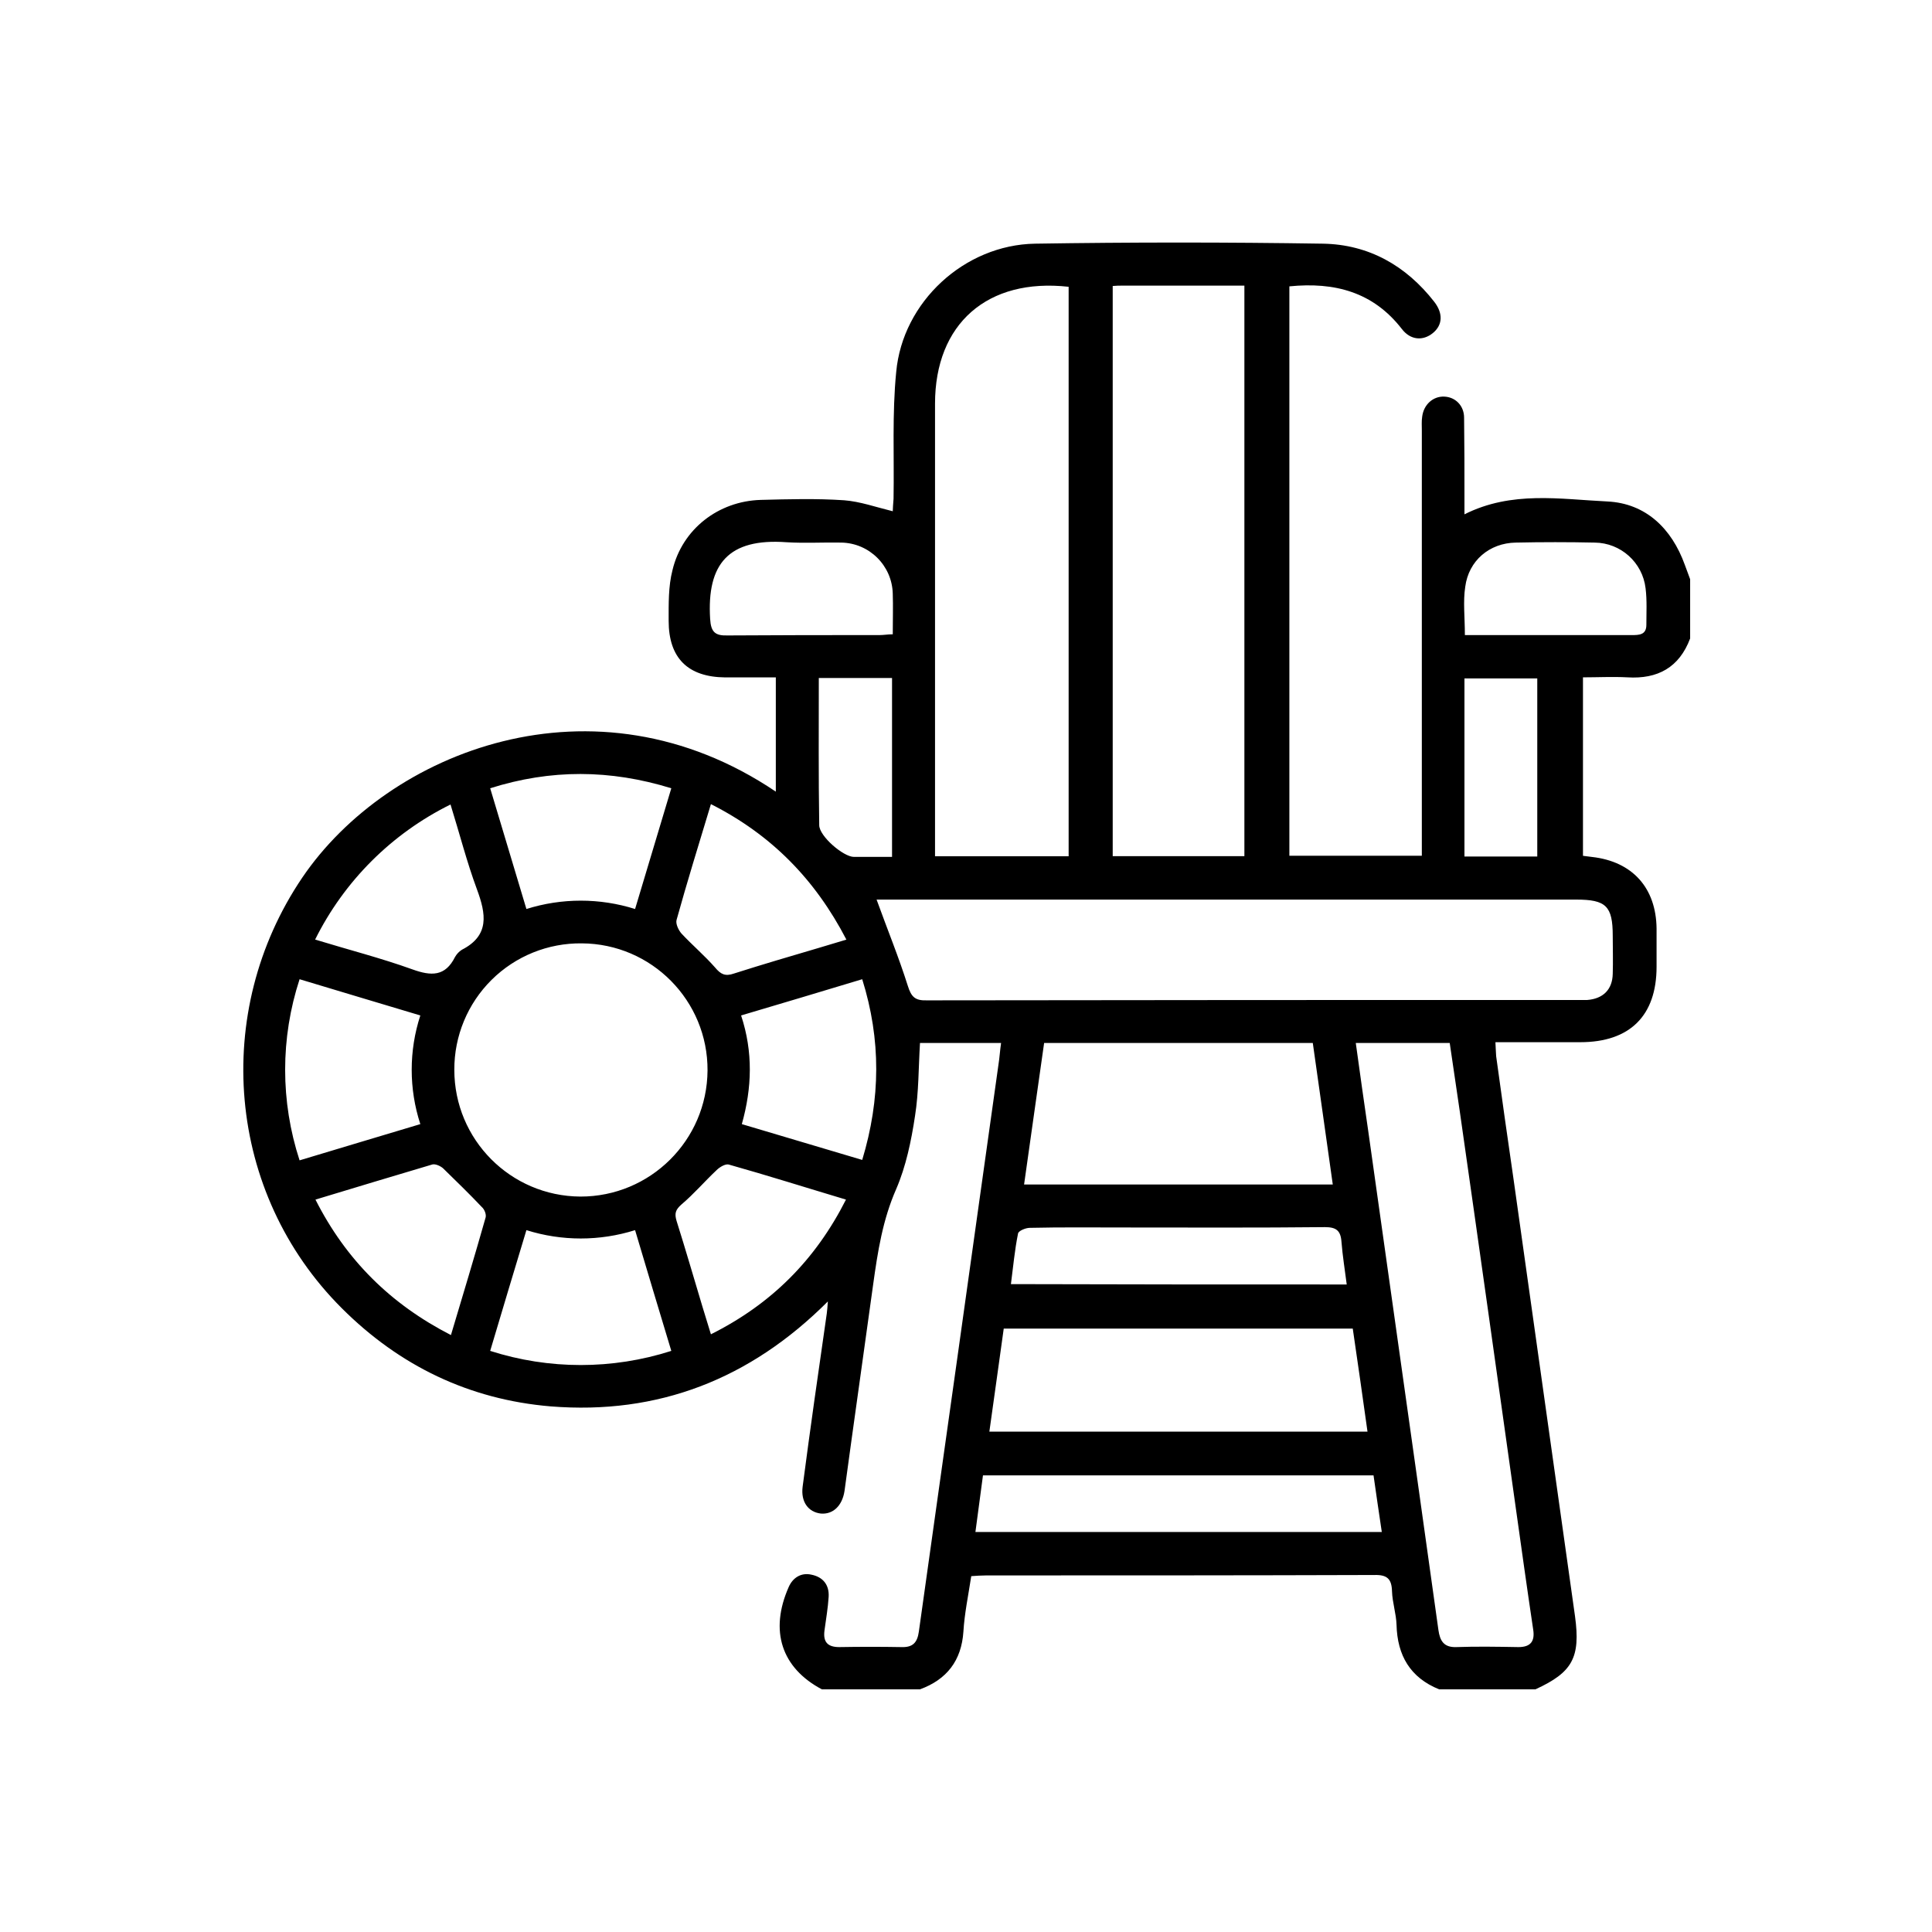
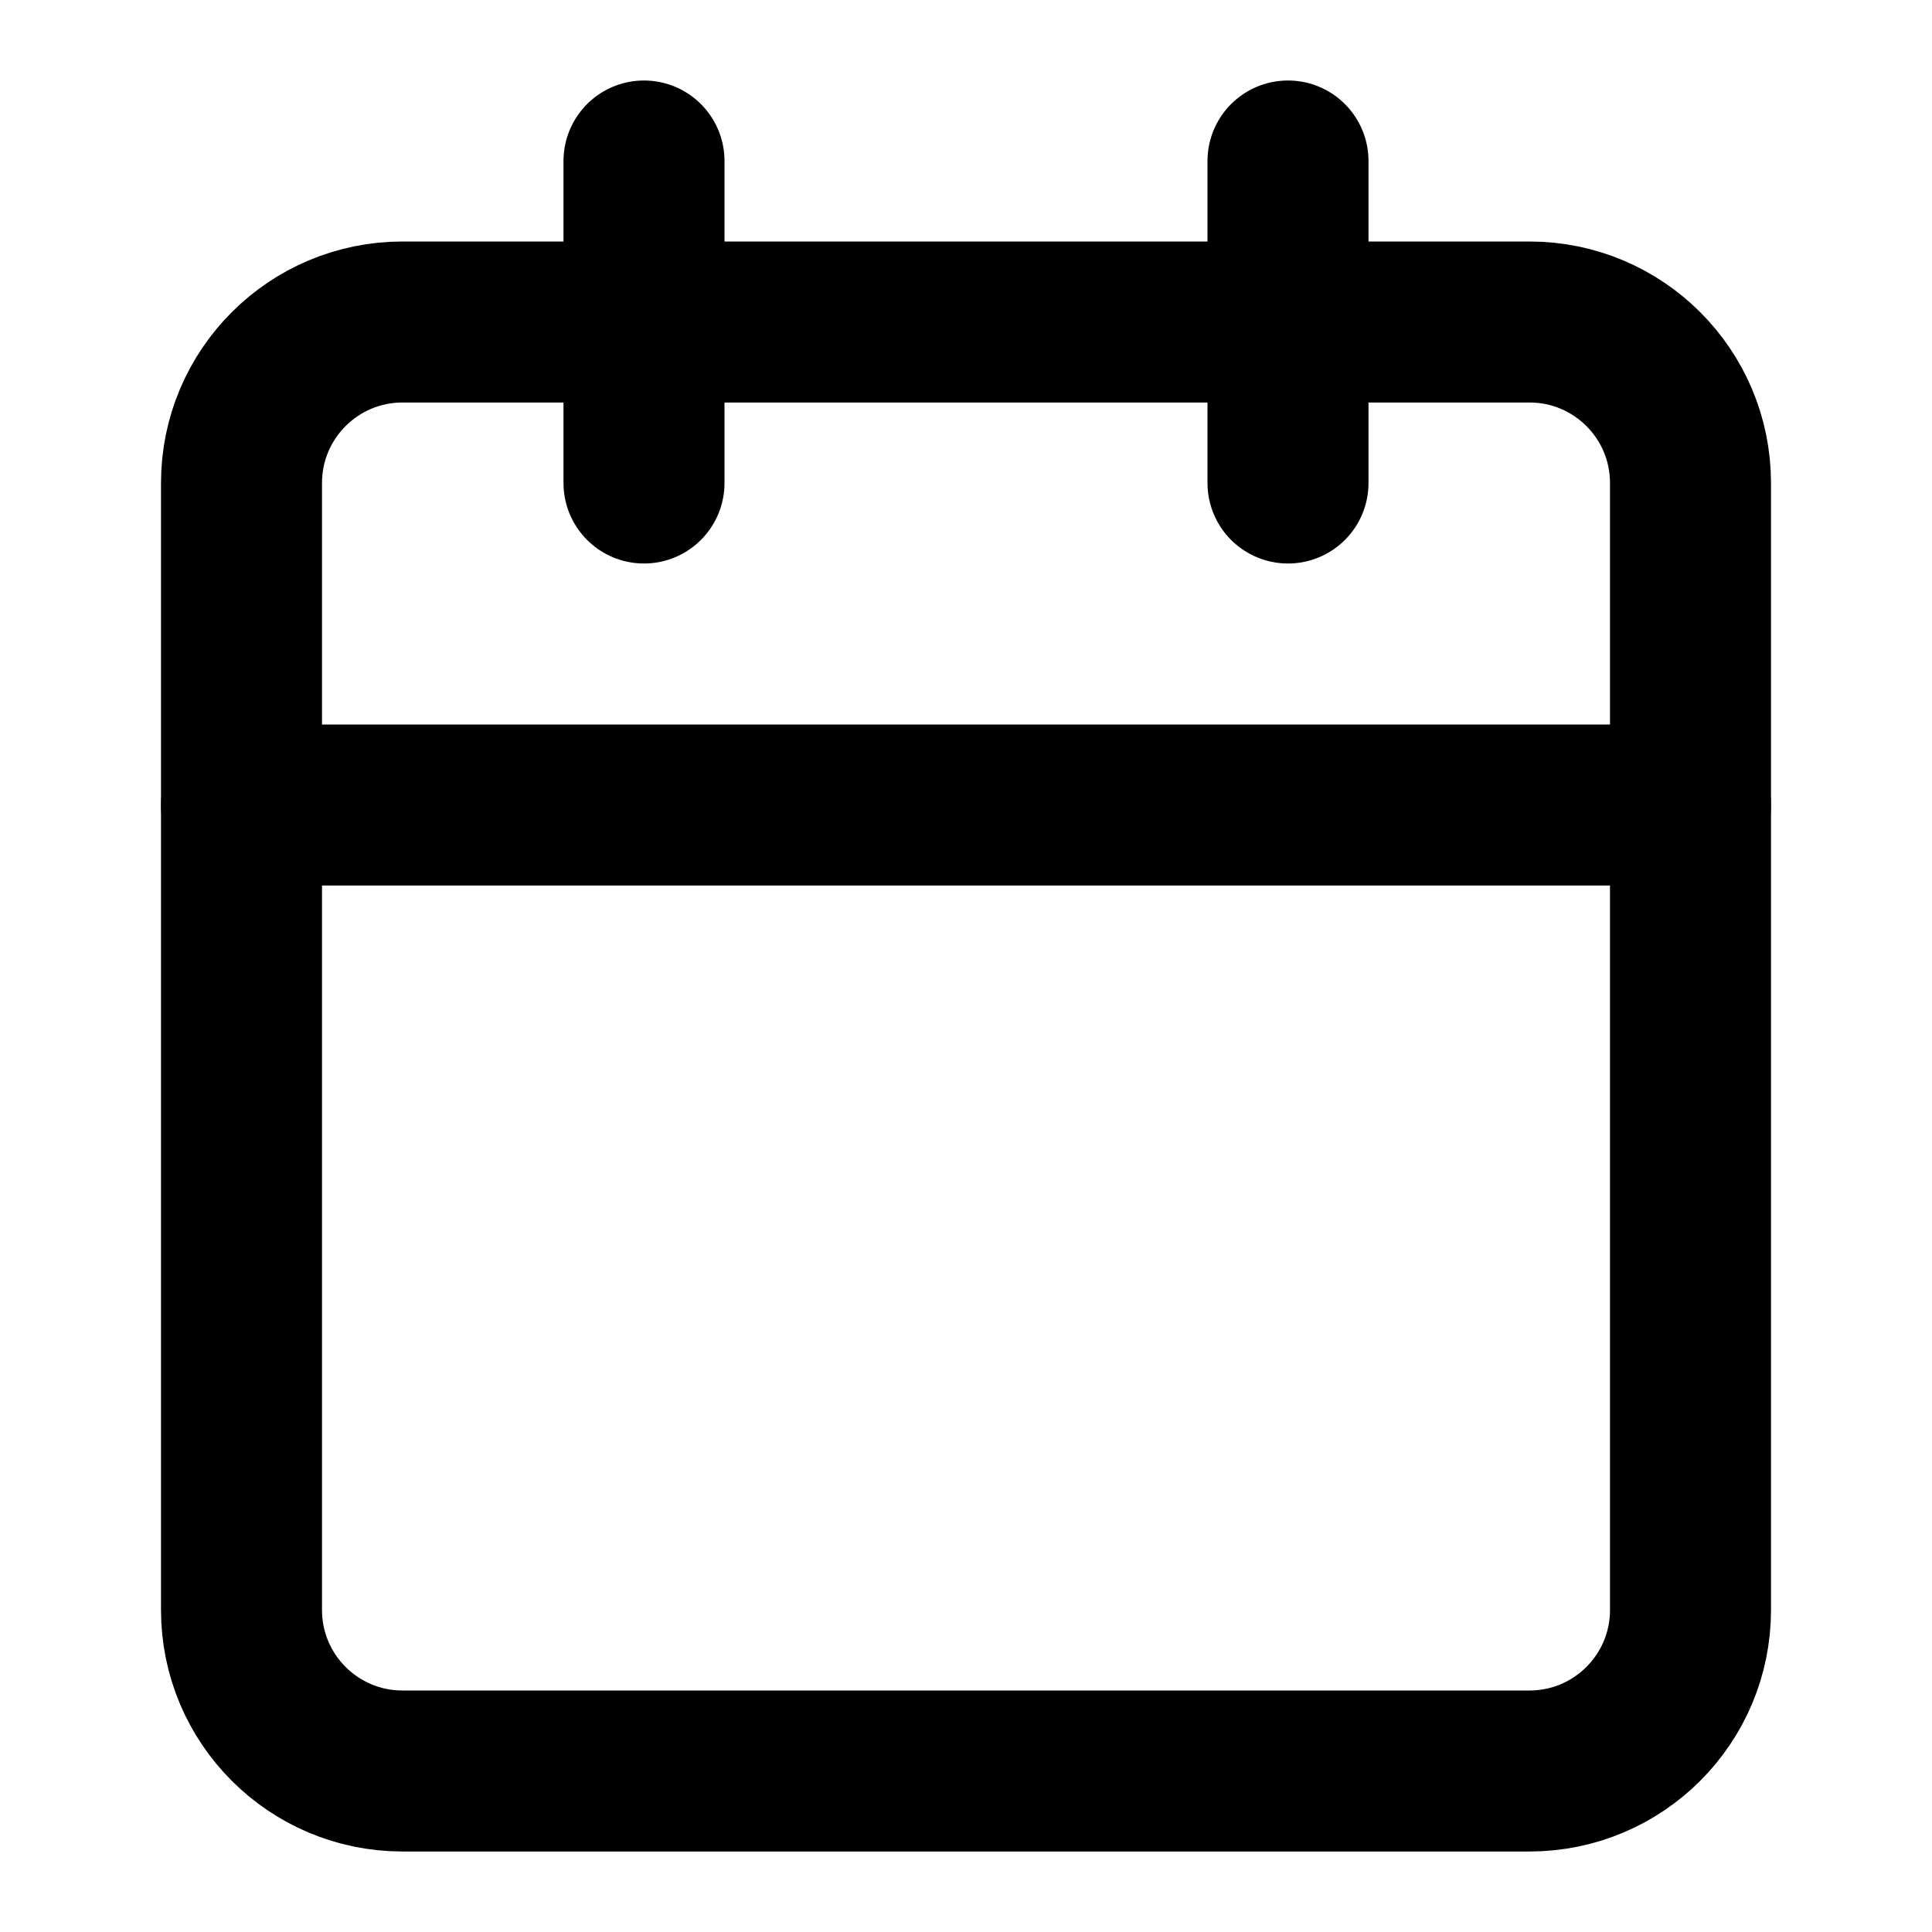
- <svg xmlns="http://www.w3.org/2000/svg" width="32" height="32" fill="none">
-   <path d="M13.613 27.981c-.67-.356-.87-.969-.55-1.694.068-.156.206-.243.374-.206.194.038.3.169.288.369-.012.188-.044.369-.069.556-.025.188.05.275.244.275.344-.006.688-.006 1.031 0 .188.007.263-.075.288-.256.212-1.525.431-3.056.644-4.581.224-1.607.45-3.206.675-4.813.018-.112.024-.225.043-.356h-1.343c-.025.406-.02.813-.082 1.206-.062.413-.15.838-.312 1.213-.225.512-.306 1.037-.381 1.575-.157 1.144-.32 2.281-.475 3.425-.038.25-.194.393-.394.375-.207-.025-.332-.194-.3-.444.125-.956.262-1.913.4-2.869.006-.05.012-.106.018-.2-1.287 1.288-2.812 1.881-4.593 1.738-1.344-.113-2.5-.669-3.457-1.625-1.912-1.907-2.162-4.907-.656-7.132 1.419-2.093 4.832-3.456 7.844-1.425V11.22h-.838c-.618-.006-.937-.319-.937-.938 0-.281-.006-.569.063-.837C11.3 8.762 11.9 8.3 12.6 8.28c.463-.012.919-.025 1.381.006.263.02.525.113.806.182 0-.044.007-.125.013-.207.012-.7-.025-1.406.044-2.1.106-1.162 1.131-2.106 2.3-2.125a151.62 151.62 0 0 1 4.769 0c.756.013 1.375.363 1.843.963.15.194.138.387-.025.519-.162.131-.369.118-.512-.069-.475-.613-1.113-.781-1.863-.706v9.431h2.194V7.132c0-.076-.006-.157.006-.232.025-.2.181-.338.363-.331.187.006.331.15.331.35.006.443.006.887.006 1.331v.269c.782-.394 1.588-.25 2.369-.213.631.031 1.063.444 1.281 1.05.032.081.056.156.088.238v.981c-.181.481-.538.675-1.038.644-.244-.013-.494 0-.737 0v2.956c.056.006.1.012.15.019.669.075 1.062.512 1.069 1.187v.631c0 .813-.444 1.25-1.263 1.25h-1.406c.006.094.006.163.012.232.094.681.188 1.356.288 2.037.337 2.413.681 4.825 1.018 7.238.094.687-.043.931-.656 1.212h-1.594c-.48-.194-.693-.562-.706-1.069-.006-.187-.069-.368-.075-.556-.006-.206-.081-.275-.294-.269-2.143.007-4.28.007-6.425.007-.08 0-.168.006-.25.012-.05.325-.112.619-.13.919-.032.481-.276.794-.72.956h-1.624ZM18.43 4.737v9.444h2.181v-9.45h-2.024c-.05 0-.094 0-.157.006Zm-.731.013c-1.344-.15-2.212.612-2.212 1.937V14.182H17.7V4.75ZM14.519 14.9c.181.5.368.956.518 1.431.057.181.12.244.313.238 3.6-.006 7.2-.006 10.8-.006h.138c.262-.02.418-.17.424-.432.007-.212 0-.418 0-.631 0-.494-.112-.6-.606-.6H14.52Zm7.937 2.375c.069.506.138.988.207 1.463l.825 5.856.337 2.406c.025.175.088.288.294.281.343-.012.687-.006 1.031 0 .206 0 .275-.1.244-.293-.1-.67-.194-1.344-.288-2.013-.306-2.181-.612-4.363-.925-6.55l-.169-1.15h-1.556ZM9.613 19.819a2.103 2.103 0 0 0 2.106-2.088 2.094 2.094 0 0 0-2.082-2.106 2.086 2.086 0 0 0-2.112 2.094c0 1.156.931 2.093 2.088 2.1Zm12.462-.2c-.113-.794-.219-1.563-.331-2.344h-4.45c-.113.781-.219 1.556-.332 2.344h5.113Zm-5.688 4.093h6.263c-.081-.58-.162-1.15-.244-1.706h-5.781c-.081.575-.156 1.131-.238 1.706Zm6.5 1.663c-.05-.331-.093-.631-.137-.938h-6.469c-.043.313-.081.62-.125.938h6.732ZM6.962 16.819c-.675-.2-1.33-.4-2-.6a4.825 4.825 0 0 0 0 3c.682-.207 1.338-.4 2-.6a2.904 2.904 0 0 1 0-1.8Zm3.557-1.763c.2-.675.4-1.325.6-2-1.013-.312-1.994-.318-3 0 .206.682.4 1.338.6 2a2.998 2.998 0 0 1 1.8 0Zm-1.8 5.319c-.207.681-.4 1.331-.6 2a4.917 4.917 0 0 0 3 0c-.207-.681-.4-1.331-.6-2a2.998 2.998 0 0 1-1.8 0Zm5.562-1.163c.306-1.012.313-1.993 0-2.993-.681.206-1.331.4-2.006.6.2.606.181 1.2.012 1.8.67.2 1.325.393 1.994.593Zm8.025 2.063c-.031-.244-.069-.475-.087-.706-.013-.188-.088-.244-.275-.244-1.107.012-2.213.006-3.319.006-.525 0-1.044-.006-1.569.006-.069 0-.187.05-.194.094-.056.275-.08.55-.118.838 1.862.006 3.706.006 5.562.006Zm-8.294-1.406c-.668-.2-1.3-.4-1.943-.581-.057-.013-.15.043-.2.093-.2.188-.375.394-.582.569-.1.088-.118.15-.08.275.15.475.287.95.43 1.425l.138.45c1-.5 1.731-1.231 2.237-2.231Zm-2.237-6.55c-.2.662-.394 1.287-.569 1.918-.018.063.032.17.082.226.18.193.38.362.556.562.094.113.168.15.312.1.469-.15.938-.287 1.406-.425l.457-.137c-.519-1-1.244-1.738-2.244-2.244Zm-6.556 2.243c.556.17 1.093.307 1.612.494.313.113.544.119.706-.206a.341.341 0 0 1 .113-.119c.463-.237.4-.594.25-1-.169-.456-.288-.925-.438-1.406a4.954 4.954 0 0 0-2.243 2.238Zm.006 4.307c.506 1 1.244 1.731 2.244 2.244.2-.67.393-1.307.575-1.95.012-.05-.019-.132-.063-.17-.206-.218-.425-.43-.643-.643-.044-.038-.125-.075-.176-.063-.637.188-1.274.382-1.937.582Zm19.038-9.35h2.762c.119 0 .244 0 .244-.169 0-.2.012-.406-.013-.606a.857.857 0 0 0-.843-.757 30.34 30.34 0 0 0-1.307 0c-.437.007-.781.3-.837.732-.038.243-.006.506-.006.8Zm-9.476-.013c0-.25.007-.462 0-.669a.868.868 0 0 0-.85-.85c-.3-.006-.606.013-.912-.006-.956-.069-1.319.356-1.263 1.269.013.219.082.281.288.275.837-.006 1.681-.006 2.519-.006.068 0 .137-.013.218-.013Zm10.675 3.681v-2.95h-1.206v2.95h1.206Zm-10.687.007V11.23h-1.213c0 .819-.006 1.632.007 2.438 0 .181.4.525.575.525h.631Z" fill="currentColor" />
+ <svg xmlns="http://www.w3.org/2000/svg" width="24" height="24" viewBox="0 0 24 24" fill="none" stroke="currentColor" stroke-width="2" stroke-linecap="round" stroke-linejoin="round">
+   <rect x="3" y="4" width="18" height="18" rx="2" ry="2" />
+   <line x1="16" y1="2" x2="16" y2="6" />
+   <line x1="8" y1="2" x2="8" y2="6" />
+   <line x1="3" y1="10" x2="21" y2="10" />
</svg>
